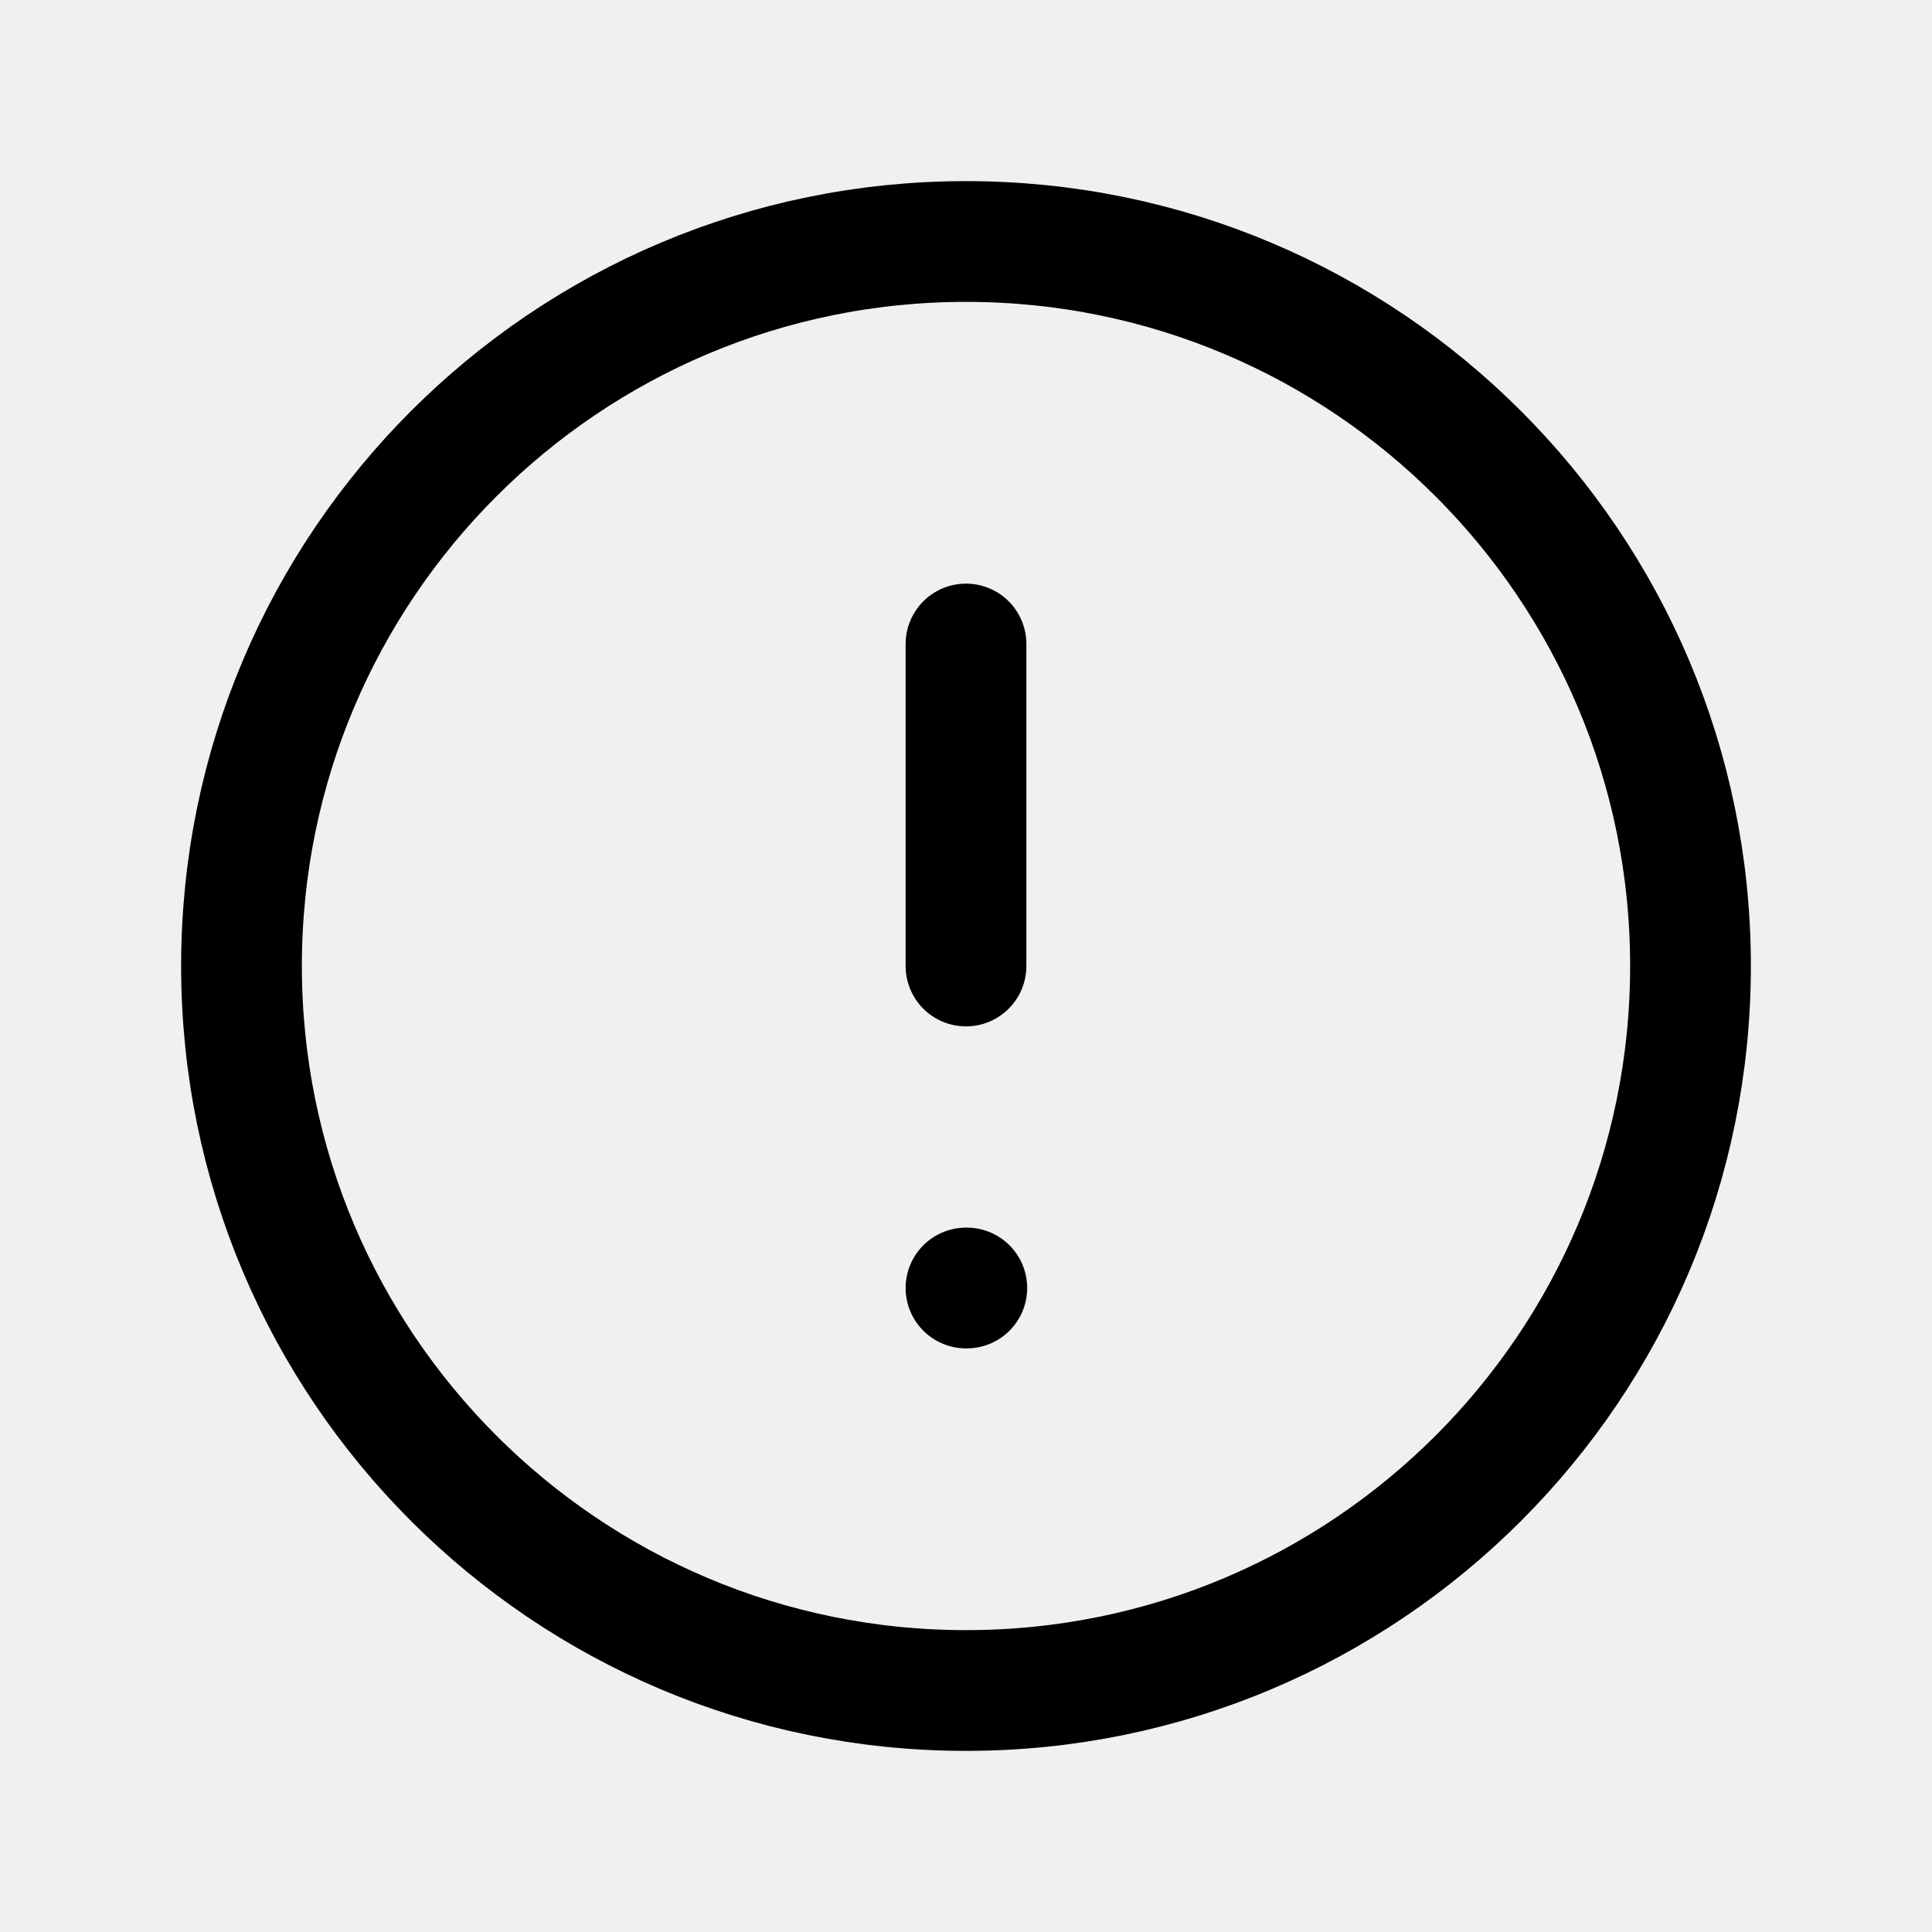
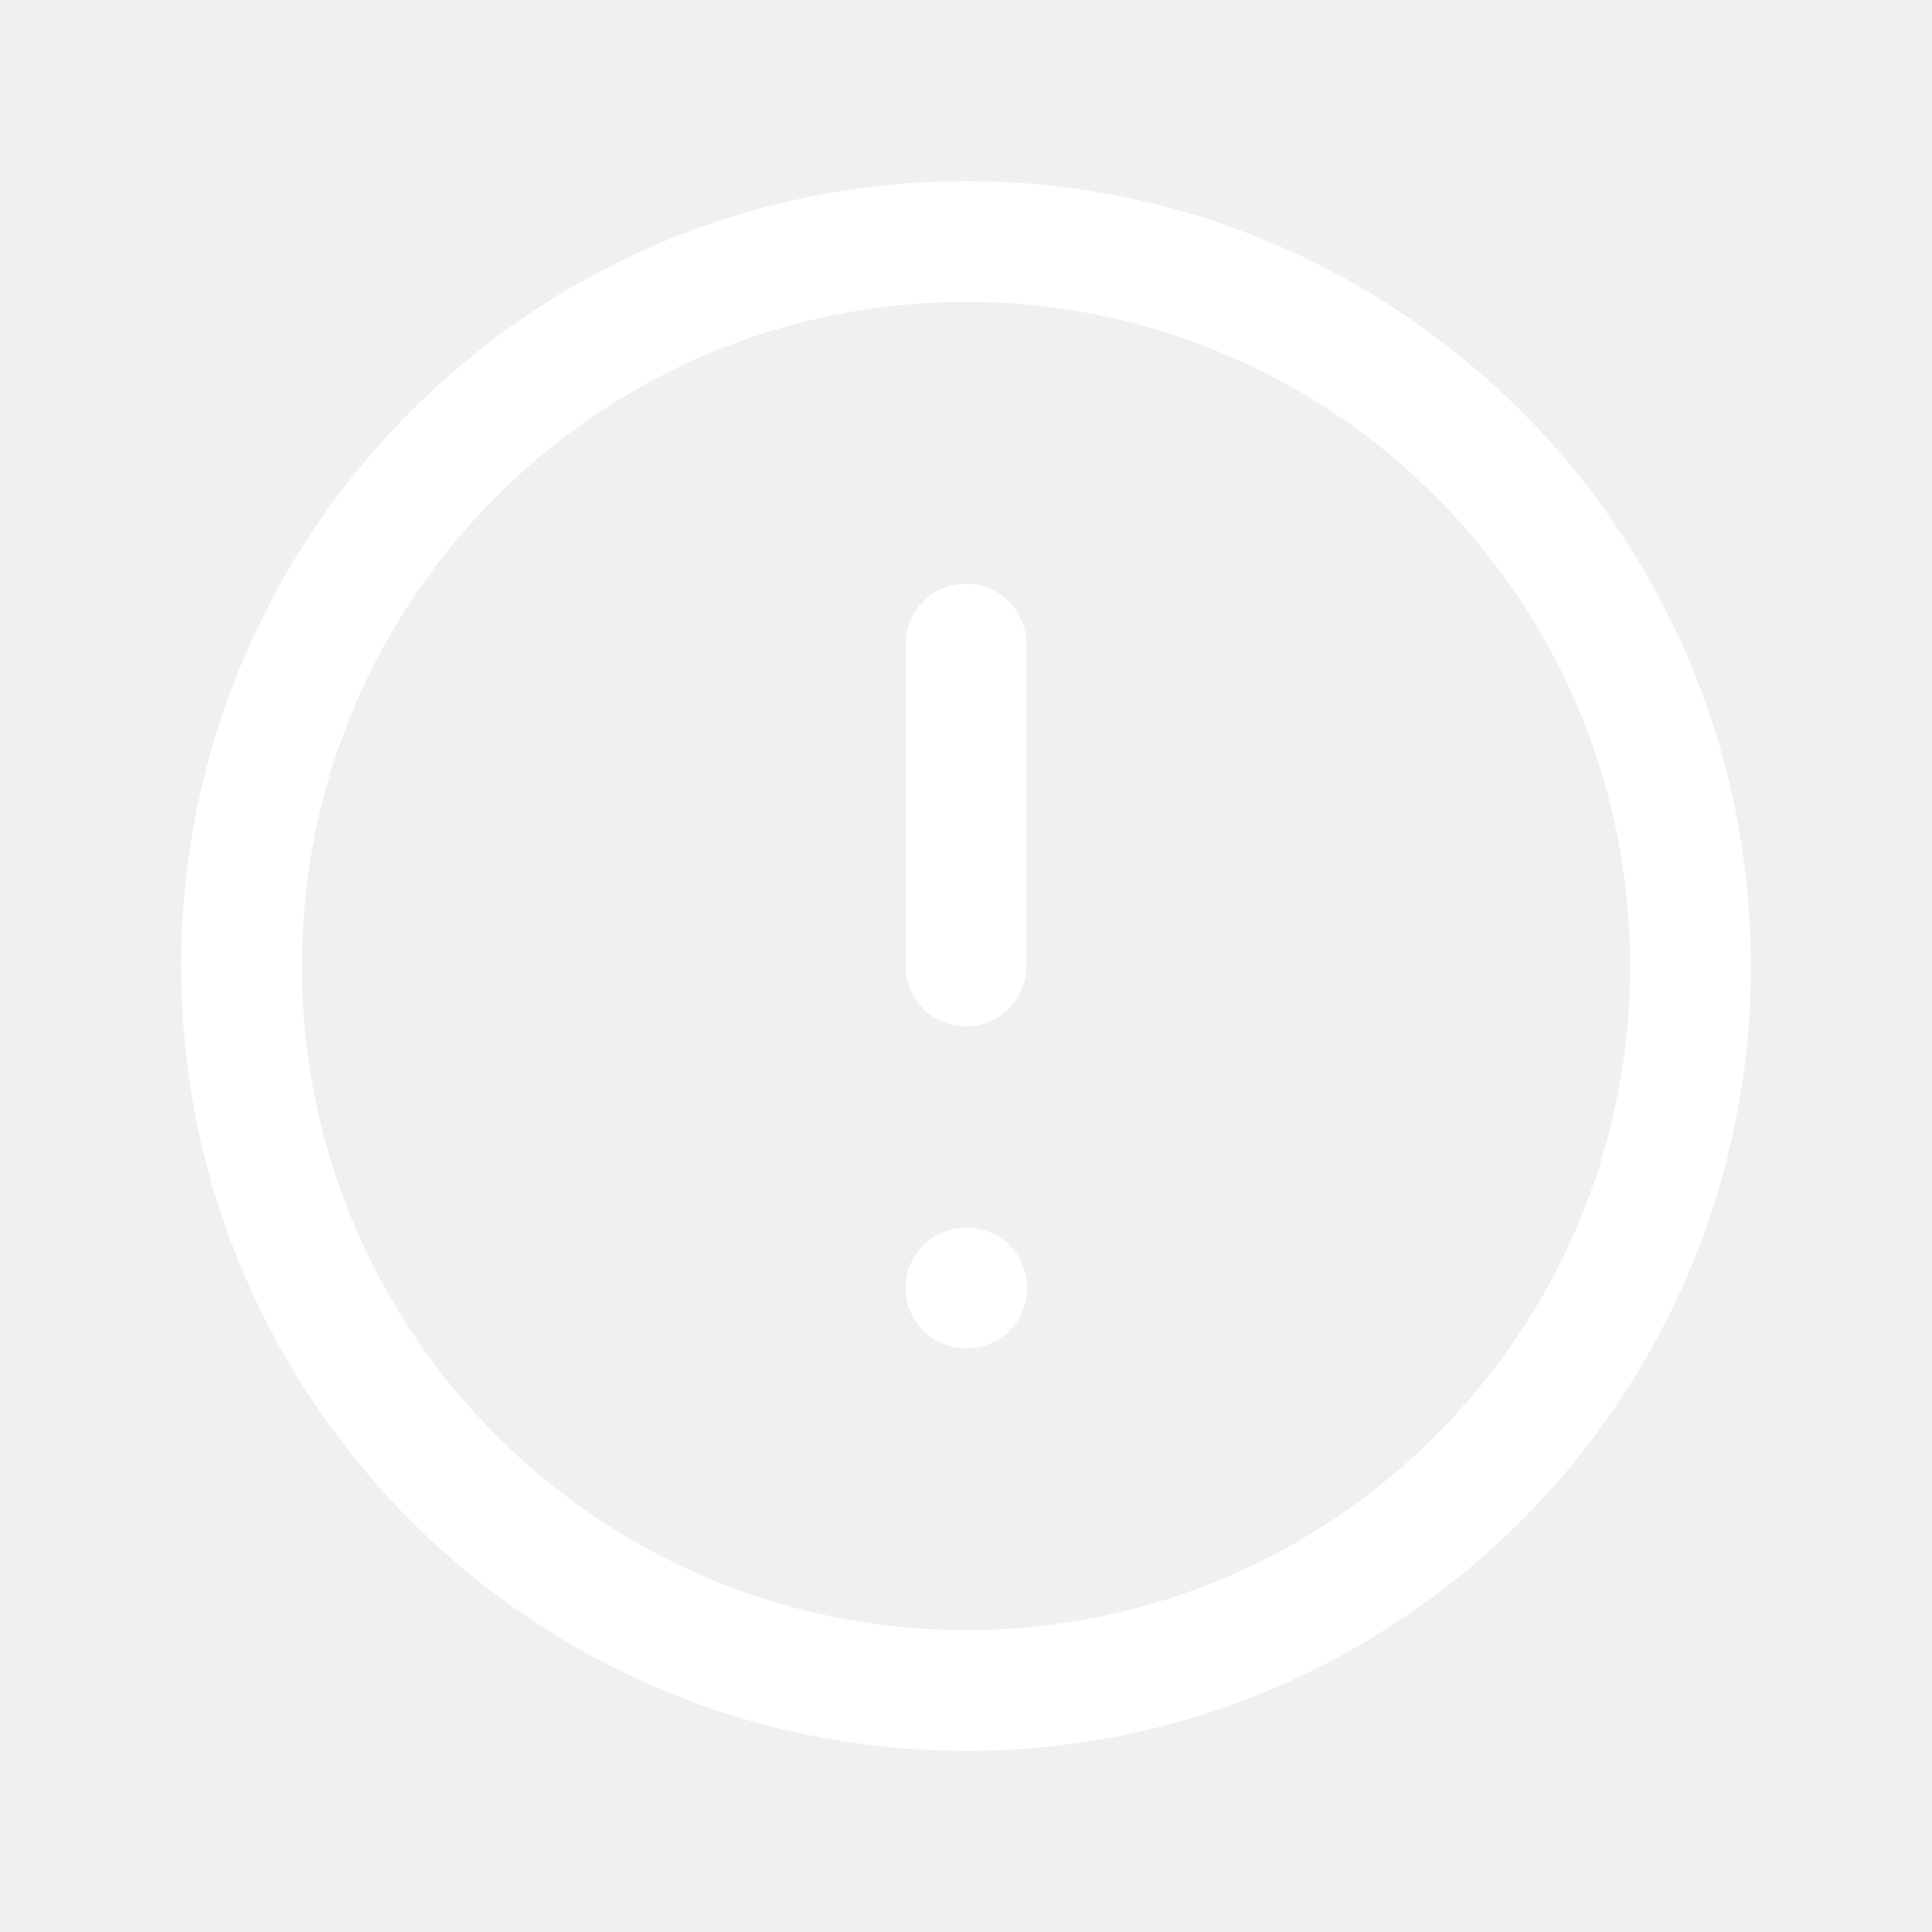
- <svg xmlns="http://www.w3.org/2000/svg" class="icon icon-tabler icon-tabler-alert-circle" width="48" height="48" viewBox="0 0 24 24" stroke-width="1.5" stroke="#000000" fill="none" stroke-linecap="round" stroke-linejoin="round">
+ <svg xmlns="http://www.w3.org/2000/svg" class="icon icon-tabler icon-tabler-alert-circle" width="48" height="48" viewBox="0 0 24 24" stroke-width="1.5" stroke="#fff" fill="none" stroke-linecap="round" stroke-linejoin="round">
  <path stroke="none" d="M0 0h24v24H0z" />
  <circle cx="12" cy="12" r="9" />
  <line x1="12" y1="8" x2="12" y2="12" />
  <line x1="12" y1="16" x2="12.01" y2="16" />
</svg>
